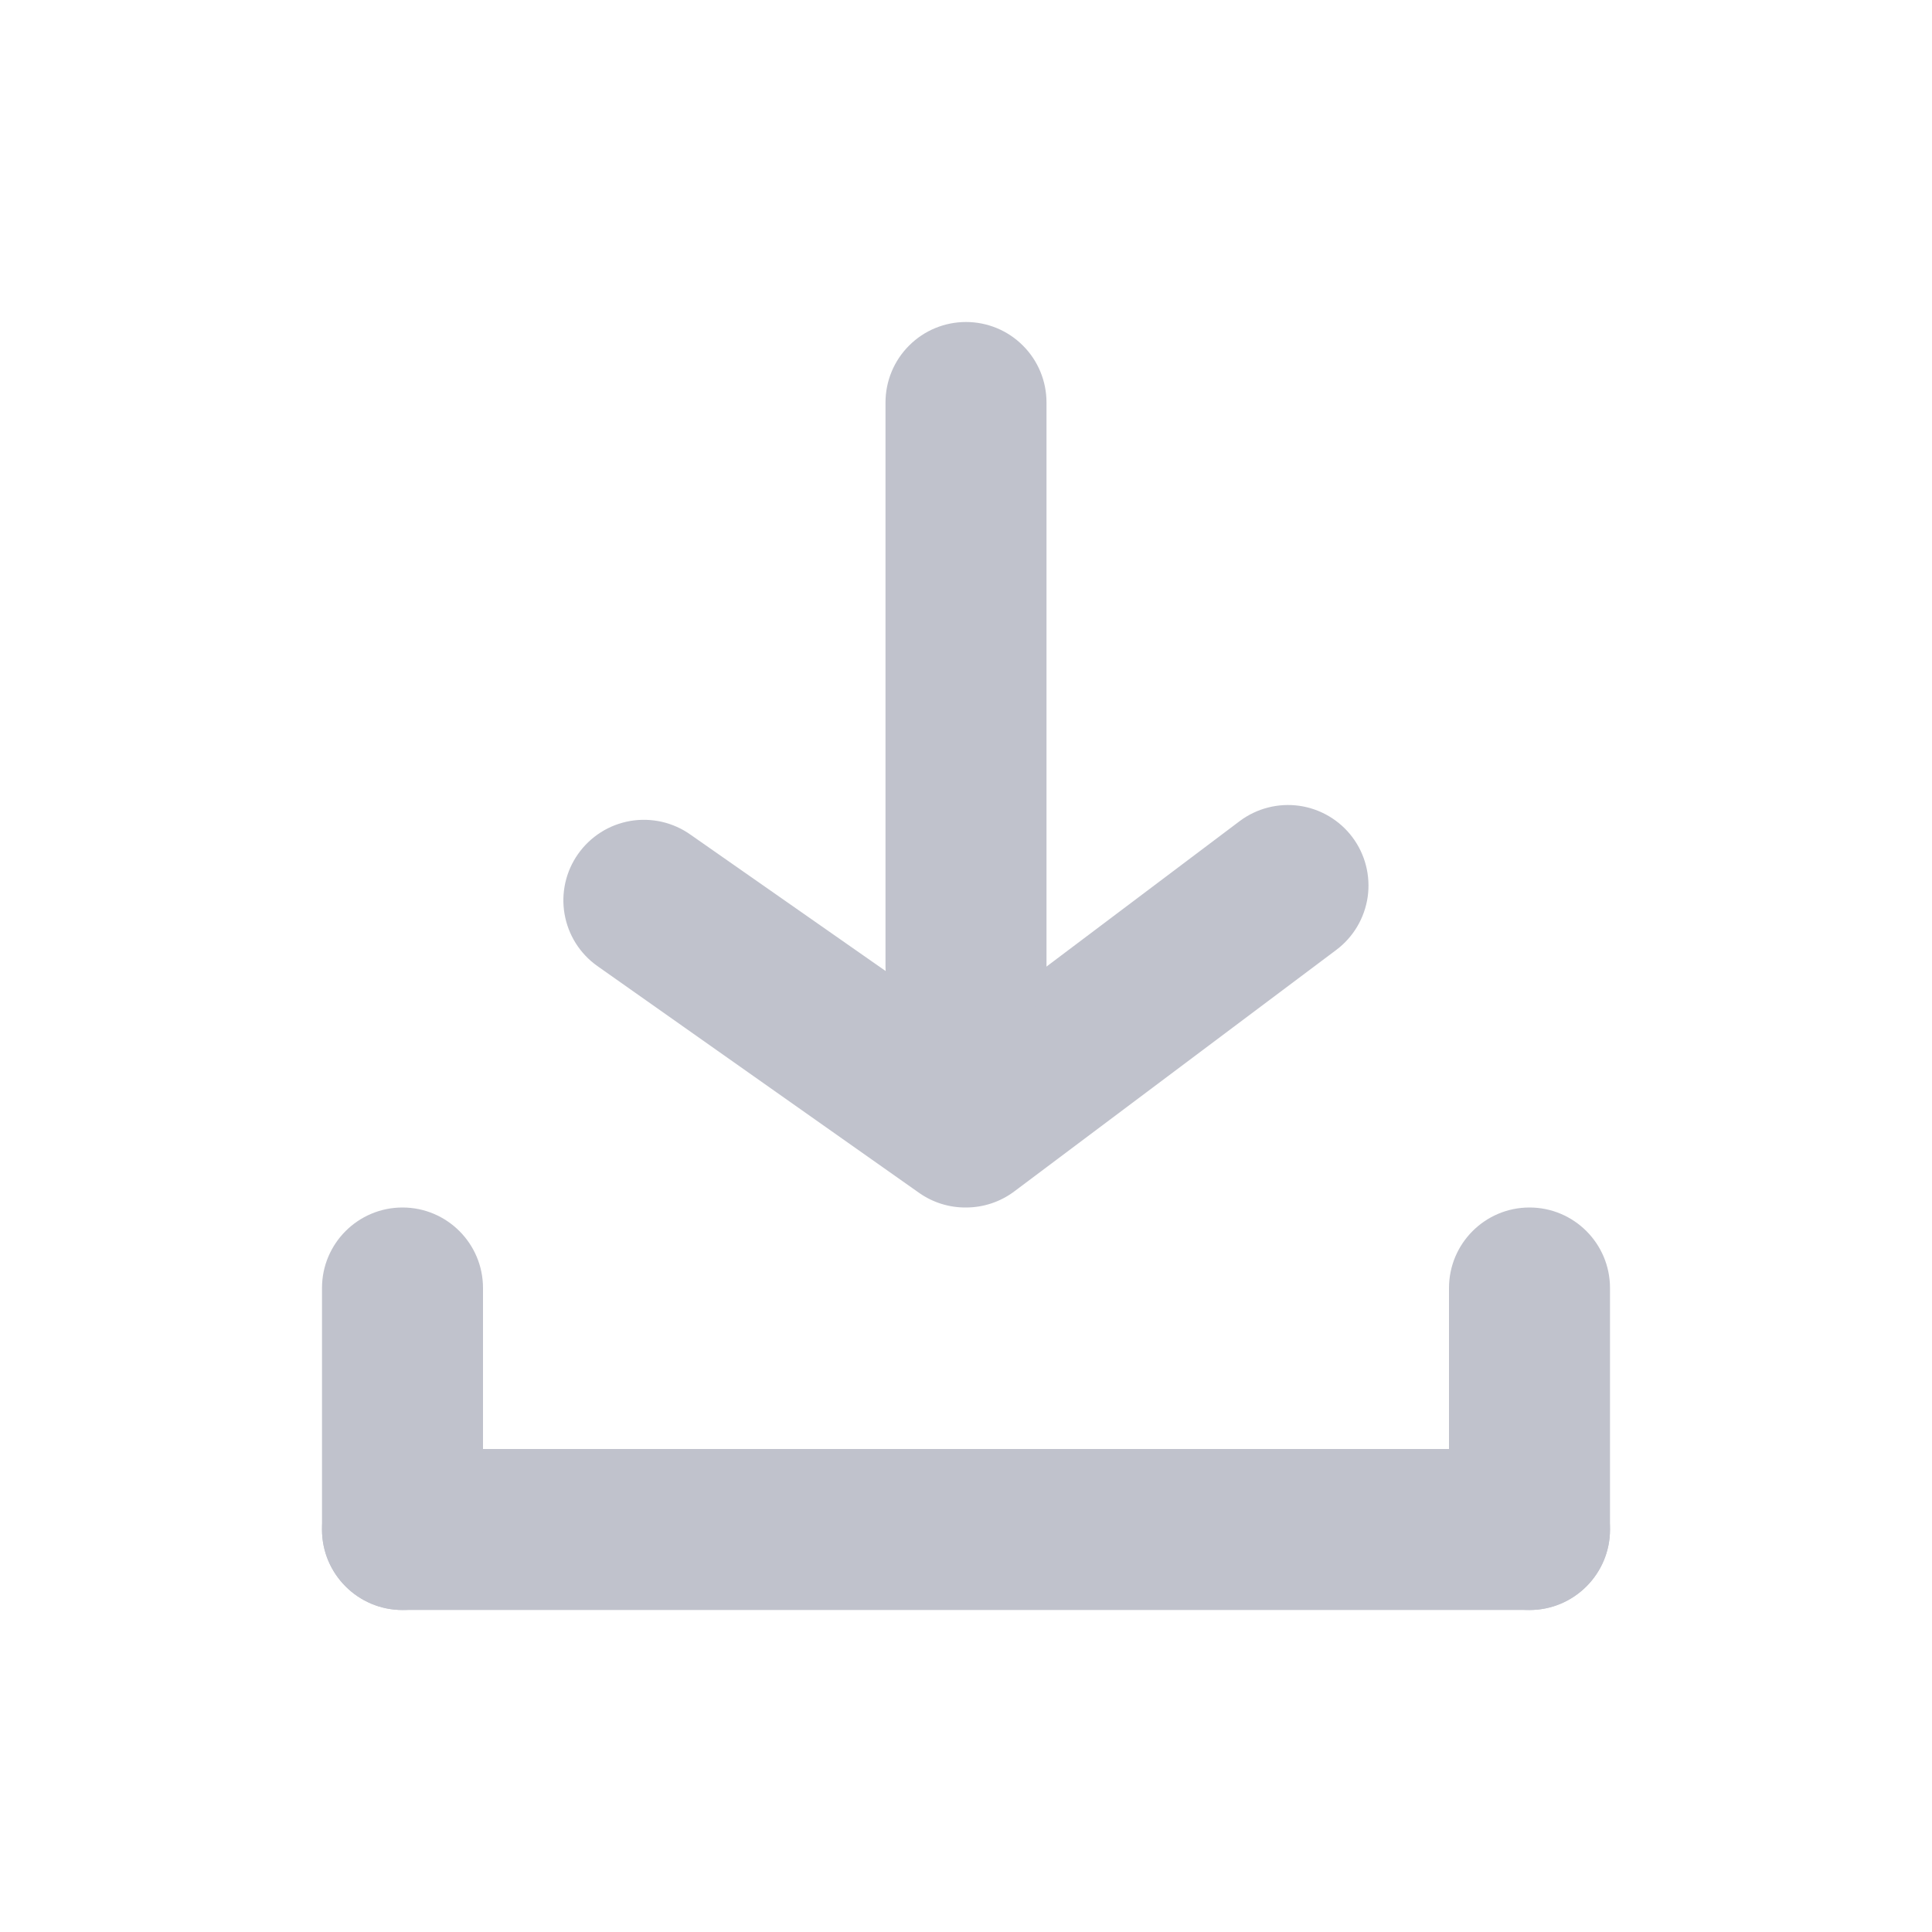
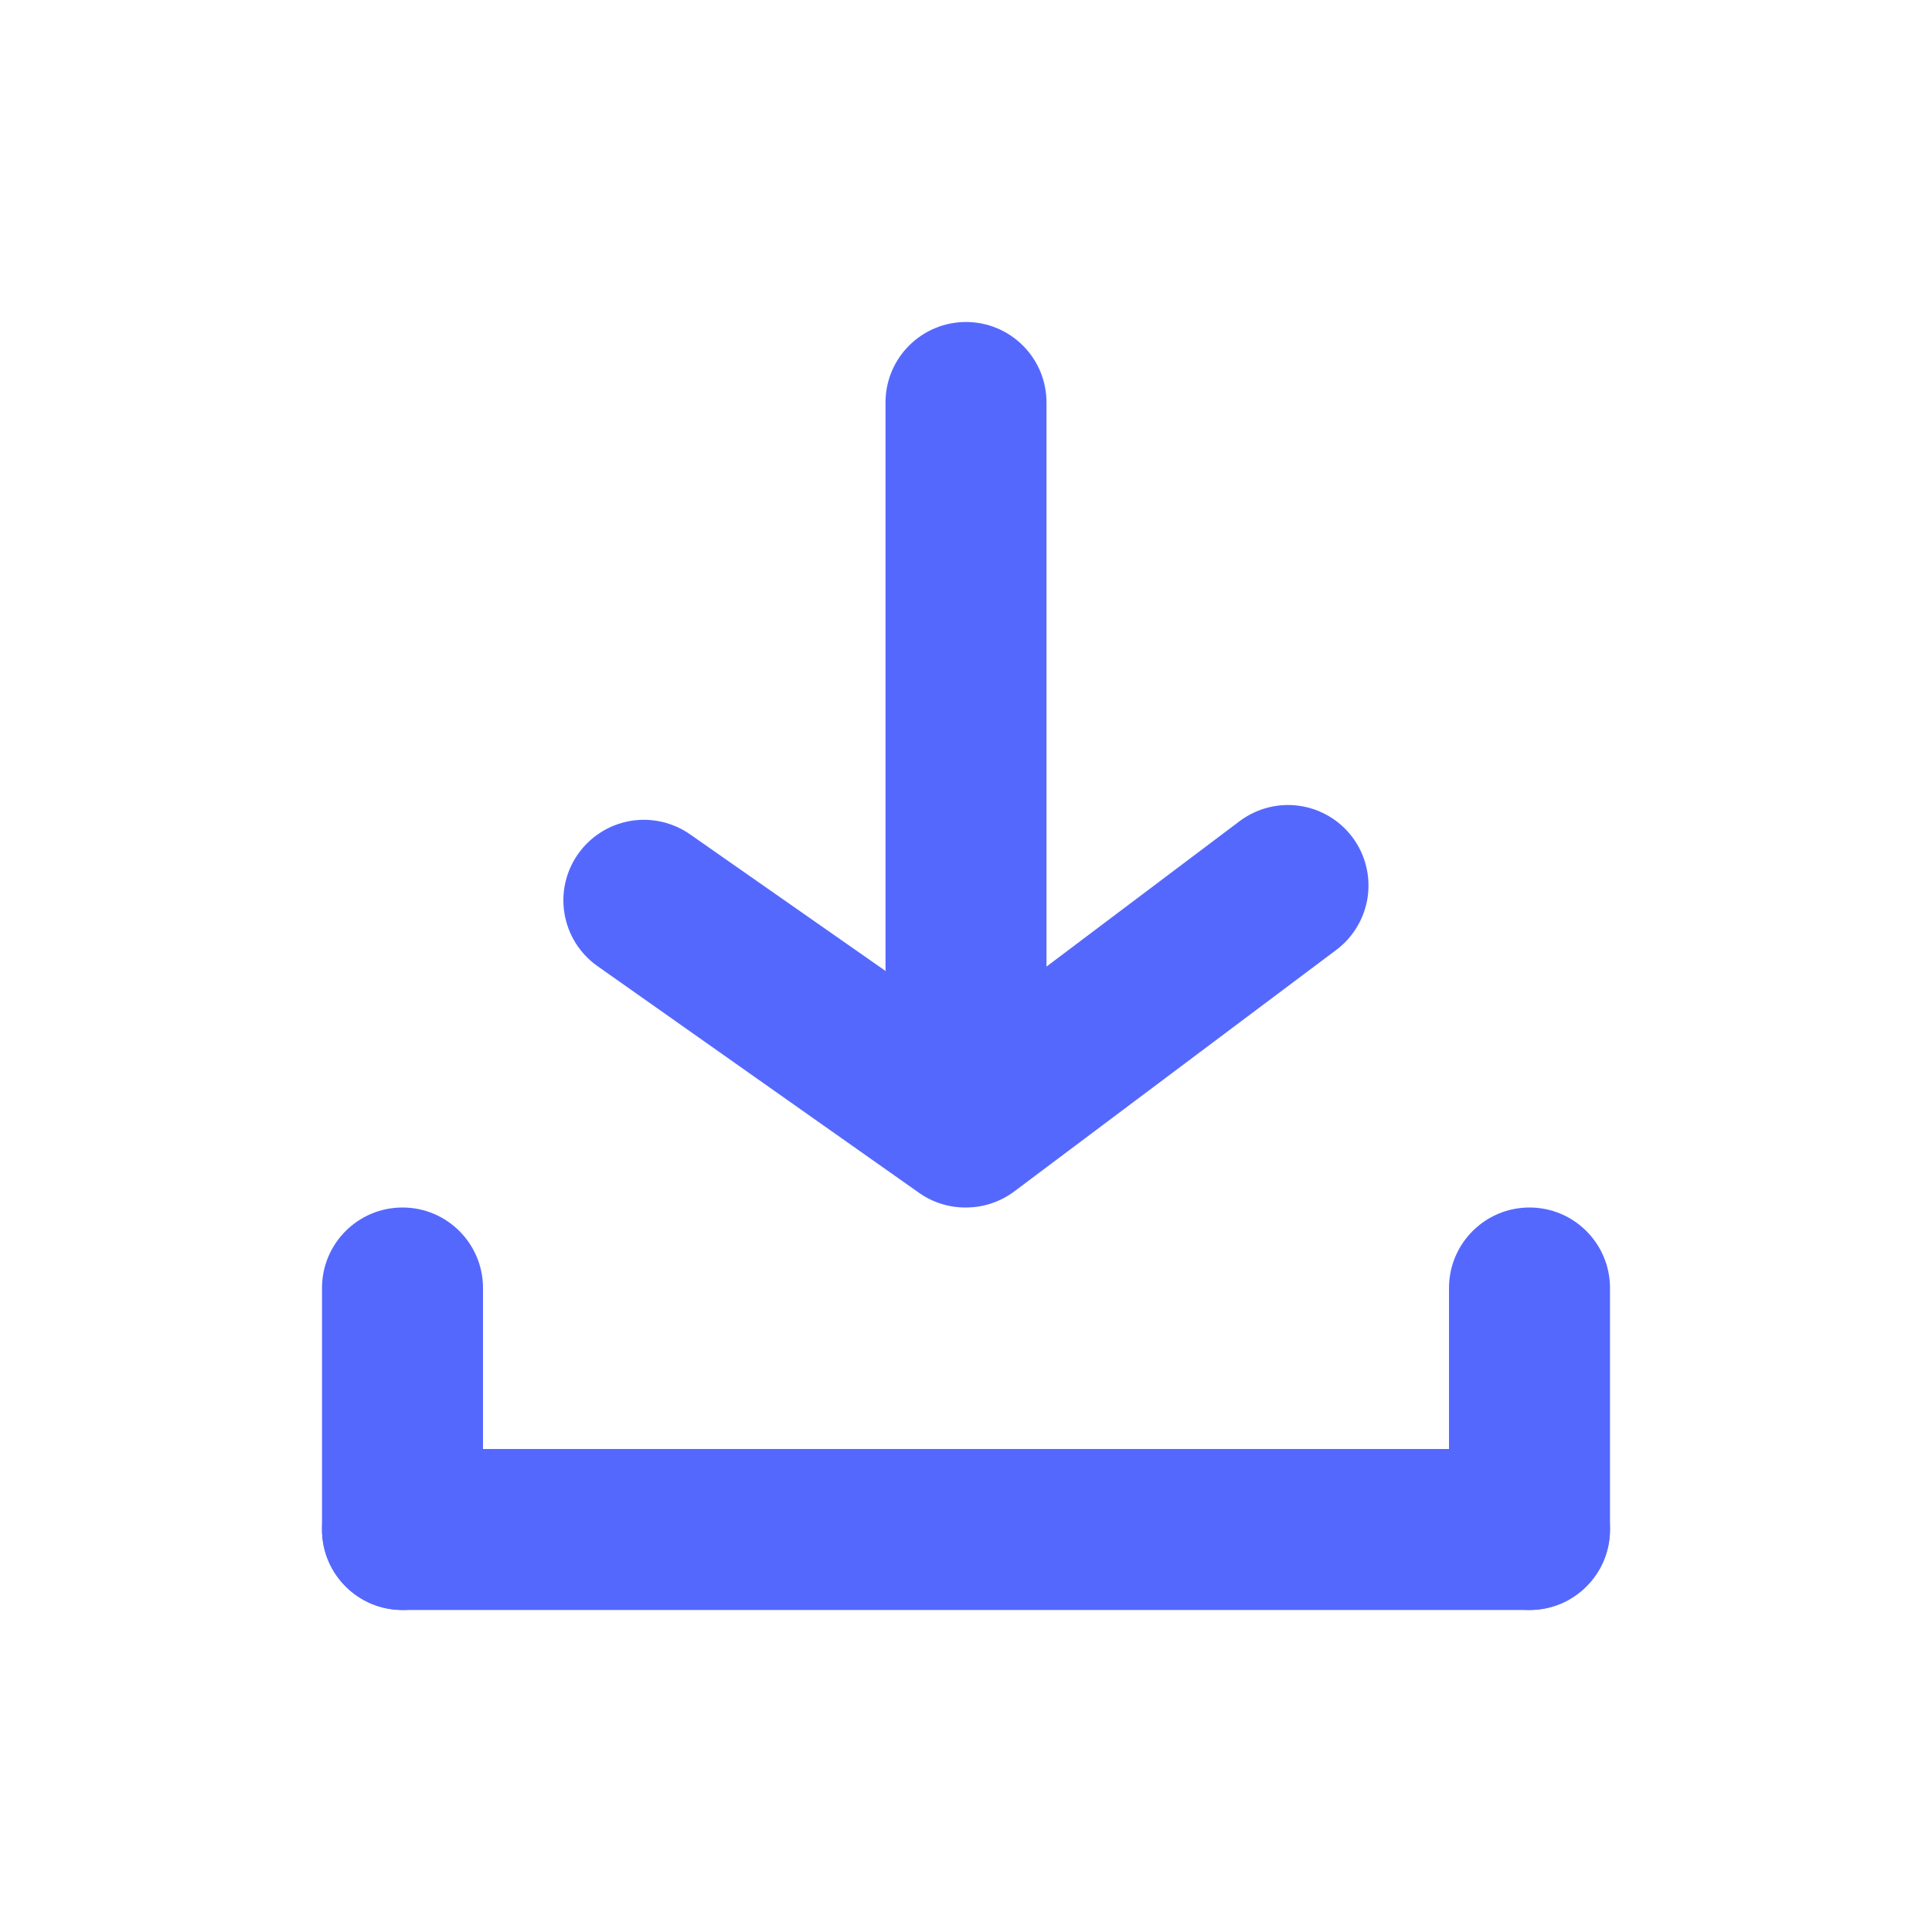
<svg xmlns="http://www.w3.org/2000/svg" width="24" height="24" viewBox="0 0 24 24" fill="none">
-   <path d="M19 18H5C4.448 18 4 18.448 4 19C4 19.552 4.448 20 5 20H19C19.552 20 20 19.552 20 19C20 18.448 19.552 18 19 18Z" fill="#C0C2CC" />
-   <path d="M4 16V19C4 19.552 4.448 20 5 20C5.552 20 6 19.552 6 19V16C6 15.448 5.552 15 5 15C4.448 15 4 15.448 4 16Z" fill="#C0C2CC" />
-   <path d="M18 16V19C18 19.552 18.448 20 19 20C19.552 20 20 19.552 20 19V16C20 15.448 19.552 15 19 15C18.448 15 18 15.448 18 16Z" fill="#C0C2CC" />
-   <path d="M12 15C11.793 15.002 11.59 14.939 11.42 14.82L7.42 12C7.204 11.847 7.058 11.615 7.013 11.354C6.968 11.094 7.028 10.826 7.18 10.61C7.256 10.502 7.352 10.41 7.464 10.339C7.575 10.268 7.7 10.221 7.83 10.198C7.96 10.176 8.093 10.18 8.222 10.209C8.351 10.239 8.472 10.293 8.58 10.37L12 12.76L15.4 10.2C15.612 10.041 15.879 9.973 16.141 10.01C16.404 10.048 16.641 10.188 16.8 10.4C16.959 10.612 17.027 10.879 16.99 11.141C16.952 11.404 16.812 11.641 16.6 11.8L12.6 14.8C12.427 14.93 12.216 15 12 15Z" fill="#C0C2CC" />
-   <path d="M12 13C11.735 13 11.48 12.895 11.293 12.707C11.105 12.52 11 12.265 11 12V5C11 4.735 11.105 4.48 11.293 4.293C11.48 4.105 11.735 4 12 4C12.265 4 12.52 4.105 12.707 4.293C12.895 4.48 13 4.735 13 5V12C13 12.265 12.895 12.52 12.707 12.707C12.52 12.895 12.265 13 12 13Z" fill="#C0C2CC" />
+   <path d="M19 18H5C4.448 18 4 18.448 4 19C4 19.552 4.448 20 5 20H19C19.552 20 20 19.552 20 19C20 18.448 19.552 18 19 18Z" fill="#5568FE" />
+   <path d="M4 16V19C4 19.552 4.448 20 5 20C5.552 20 6 19.552 6 19V16C6 15.448 5.552 15 5 15C4.448 15 4 15.448 4 16Z" fill="#5568FE" />
+   <path d="M18 16V19C18 19.552 18.448 20 19 20C19.552 20 20 19.552 20 19V16C20 15.448 19.552 15 19 15C18.448 15 18 15.448 18 16Z" fill="#5568FE" />
+   <path d="M12 15C11.793 15.002 11.59 14.939 11.42 14.82L7.42 12C7.204 11.847 7.058 11.615 7.013 11.354C6.968 11.094 7.028 10.826 7.18 10.61C7.256 10.502 7.352 10.41 7.464 10.339C7.575 10.268 7.7 10.221 7.83 10.198C7.96 10.176 8.093 10.18 8.222 10.209C8.351 10.239 8.472 10.293 8.58 10.37L12 12.76L15.4 10.2C15.612 10.041 15.879 9.973 16.141 10.01C16.404 10.048 16.641 10.188 16.8 10.4C16.959 10.612 17.027 10.879 16.99 11.141C16.952 11.404 16.812 11.641 16.6 11.8L12.6 14.8C12.427 14.93 12.216 15 12 15Z" fill="#5568FE" />
+   <path d="M12 13C11.735 13 11.48 12.895 11.293 12.707C11.105 12.52 11 12.265 11 12V5C11 4.735 11.105 4.48 11.293 4.293C11.48 4.105 11.735 4 12 4C12.265 4 12.52 4.105 12.707 4.293C12.895 4.48 13 4.735 13 5V12C13 12.265 12.895 12.52 12.707 12.707C12.52 12.895 12.265 13 12 13Z" fill="#5568FE" />
</svg>
